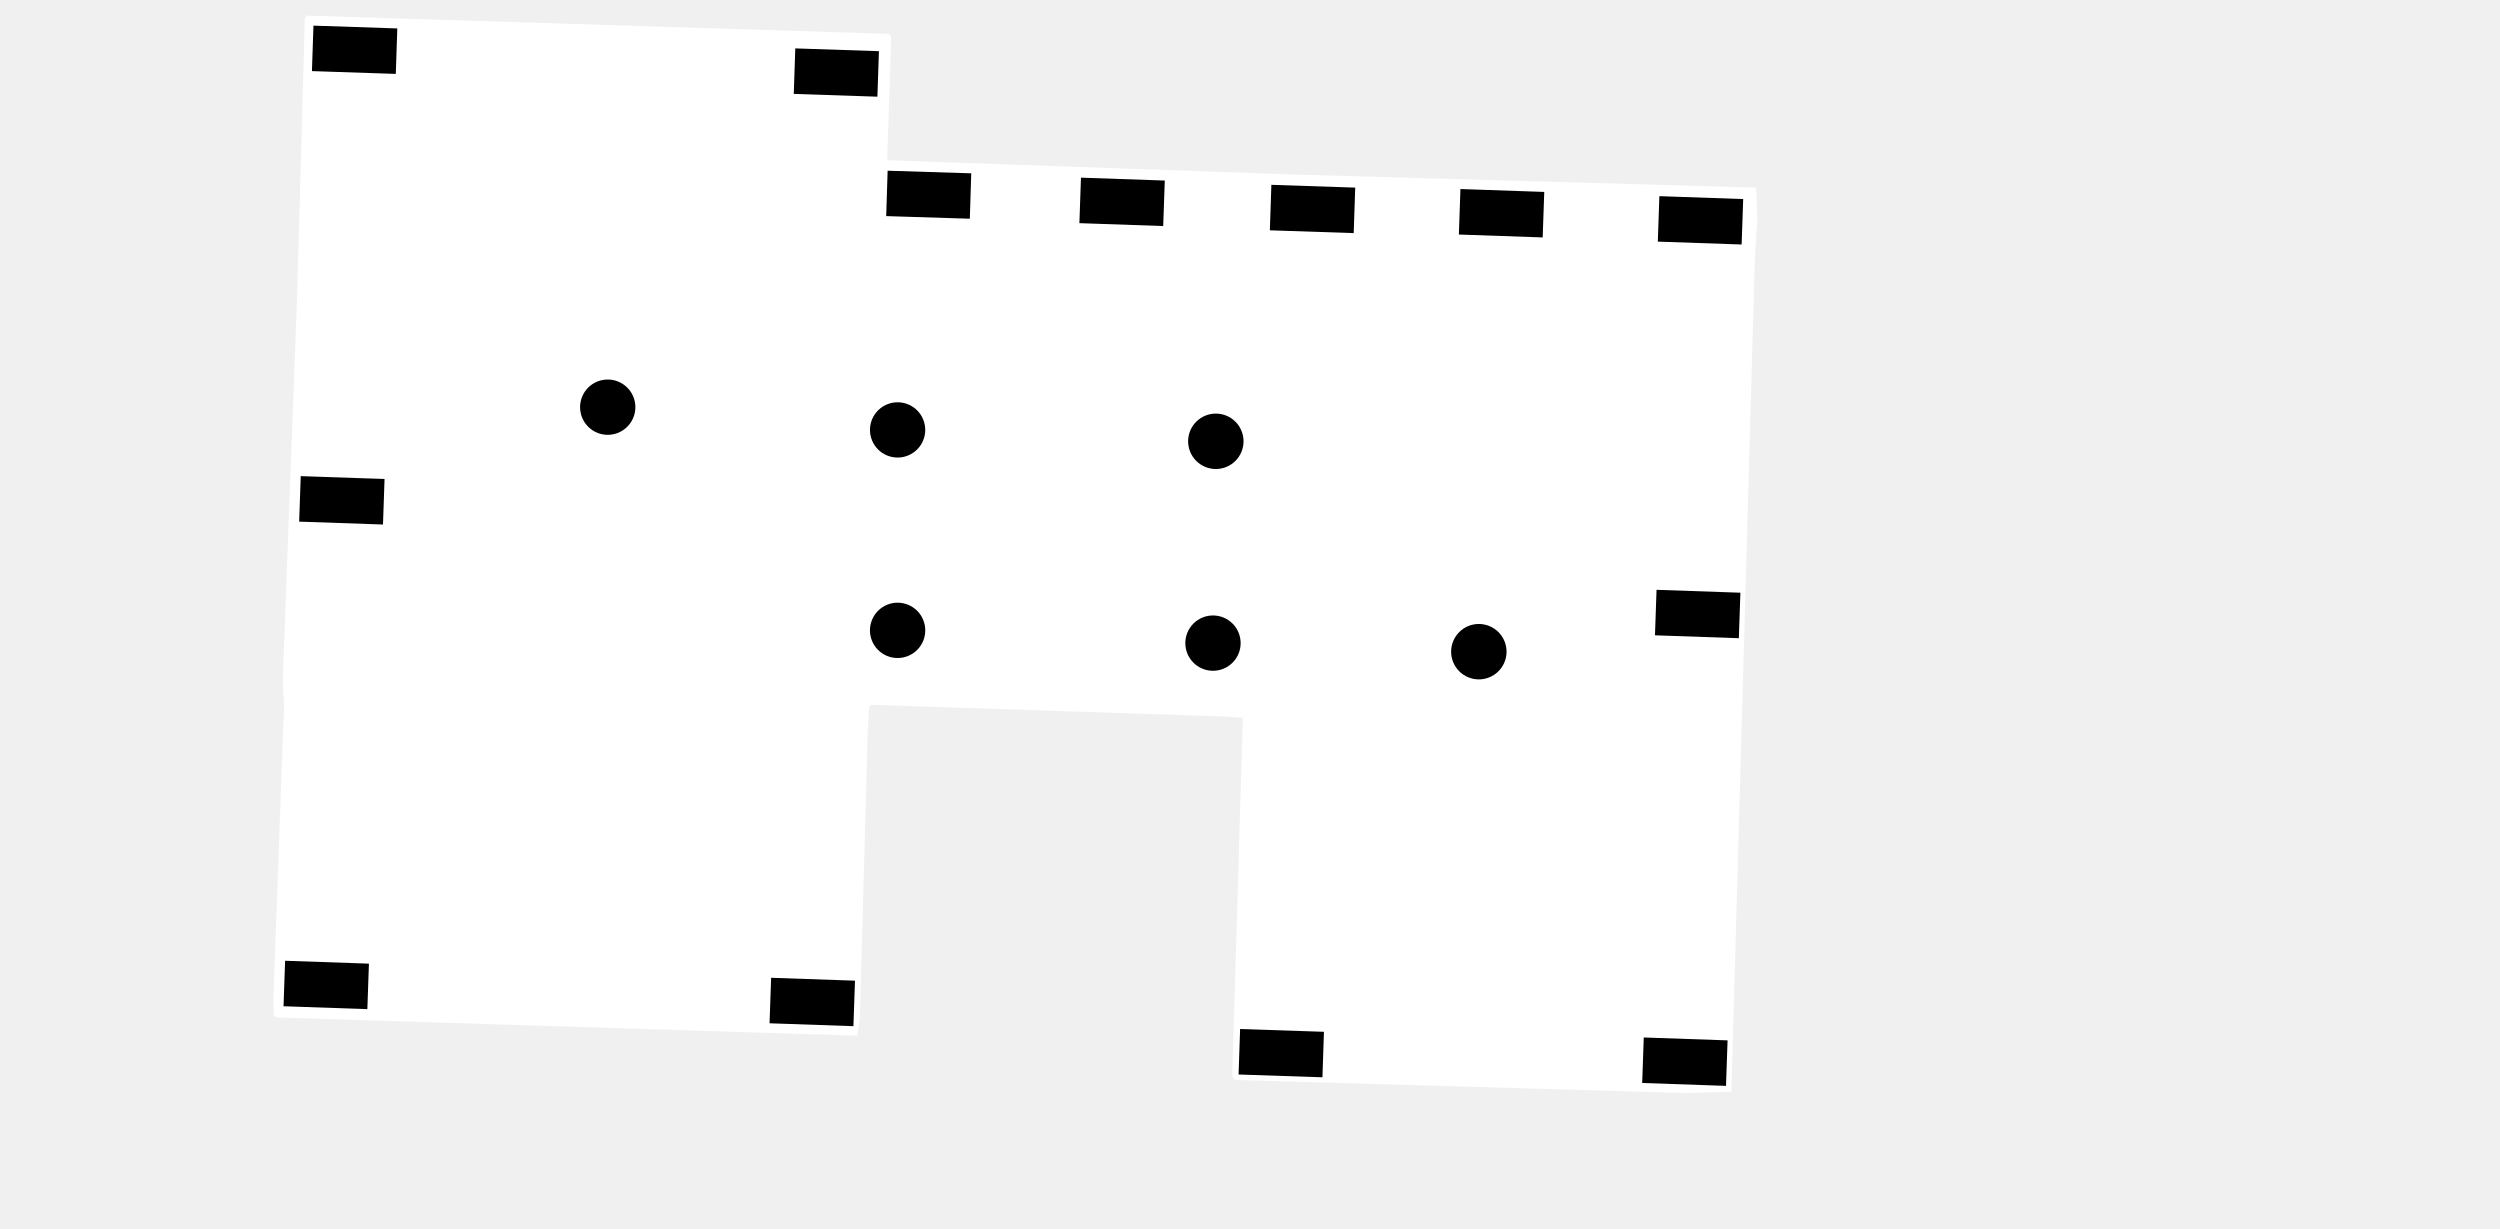
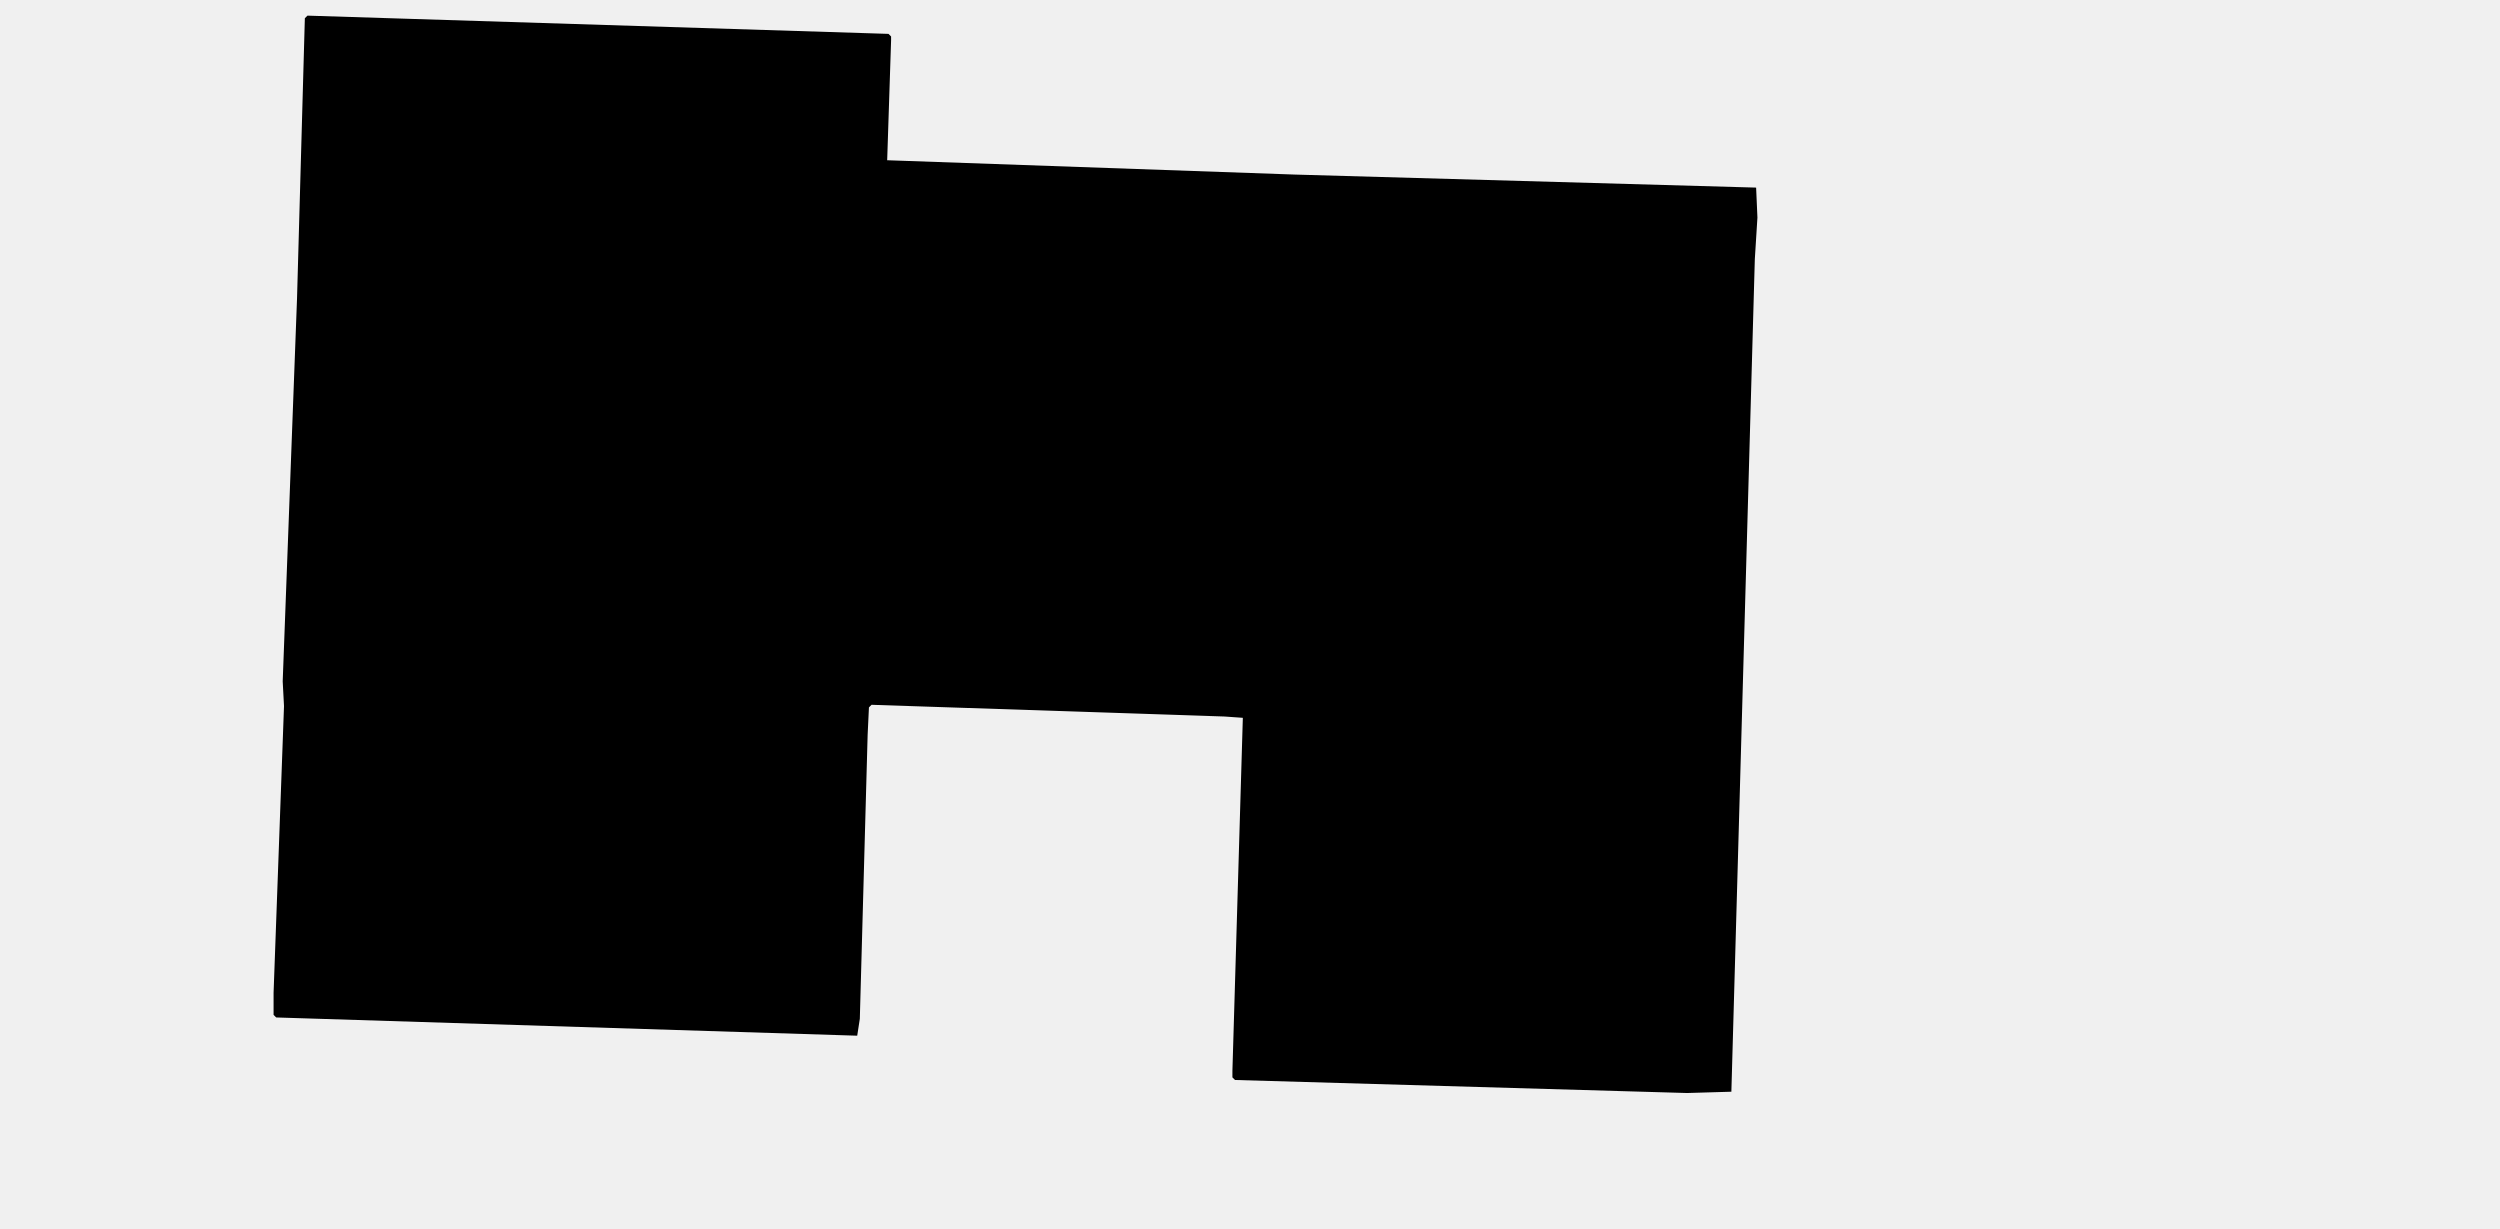
<svg xmlns="http://www.w3.org/2000/svg" width="1919" height="943">
-   <path d="M236.0 12.0 682.0 26.0 684.0 28.0 684.0 31.0 681.0 123.0 994.0 134.0 1348.0 144.0 1349.0 167.0 1347.0 199.0 1329.0 838.0 1295.0 839.0 948.0 829.0 946.0 827.0 946.0 822.0 954.0 551.0 940.0 550.0 669.0 541.0 667.0 543.0 666.0 564.0 660.0 782.0 658.0 795.0 212.0 781.0 210.0 779.0 210.0 762.0 218.0 542.0 217.0 523.0 228.0 229.0 234.0 14.0 236.0 12.0 " fill="white" />
+   <path d="M236.0 12.0 682.0 26.0 684.0 28.0 684.0 31.0 681.0 123.0 994.0 134.0 1348.0 144.0 1349.0 167.0 1347.0 199.0 1329.0 838.0 1295.0 839.0 948.0 829.0 946.0 827.0 946.0 822.0 954.0 551.0 940.0 550.0 669.0 541.0 667.0 543.0 666.0 564.0 660.0 782.0 658.0 795.0 212.0 781.0 210.0 779.0 210.0 762.0 218.0 542.0 217.0 523.0 228.0 229.0 234.0 14.0 236.0 12.0 " />
  <path d="M1260.542 831.294 1261.746 796.37 1326.083 798.589 1324.879 833.513 1260.542 831.294 " />
  <path d="M950.74 824.791 951.905 789.863 1016.266 792.009 1015.102 826.937 950.74 824.791 " />
  <path d="M590.708 785.473 591.912 750.549 656.284 752.768 655.08 787.692 590.708 785.473 " />
  <path d="M217.641 772.401 218.846 737.477 283.183 739.696 281.979 774.62 217.641 772.401 " />
-   <path d="M1156.425 500.229 1156.322 498.144 1156.016 496.079 1155.509 494.054 1154.806 492.089 1153.913 490.202 1152.84 488.412 1151.597 486.735 1150.195 485.188 1148.648 483.786 1146.971 482.543 1145.181 481.47 1143.294 480.577 1141.328 479.874 1139.304 479.367 1137.239 479.061 1135.154 478.958 1133.069 479.061 1131.004 479.367 1128.979 479.874 1127.014 480.577 1125.127 481.47 1123.336 482.543 1121.66 483.786 1120.113 485.188 1118.711 486.735 1117.468 488.412 1116.394 490.202 1115.502 492.089 1114.799 494.054 1114.291 496.079 1113.985 498.144 1113.883 500.229 1113.985 502.314 1114.291 504.379 1114.799 506.404 1115.502 508.369 1116.394 510.256 1117.468 512.047 1118.711 513.723 1120.113 515.27 1121.66 516.672 1123.336 517.915 1125.127 518.989 1127.014 519.881 1128.979 520.584 1131.004 521.091 1133.069 521.398 1135.154 521.5 1137.239 521.398 1139.304 521.091 1141.328 520.584 1143.294 519.881 1145.181 518.989 1146.971 517.915 1148.648 516.672 1150.195 515.27 1151.597 513.723 1152.84 512.047 1153.913 510.256 1154.806 508.369 1155.509 506.404 1156.016 504.379 1156.322 502.314 1156.425 500.229 " />
-   <path d="M952.317 493.657 952.215 491.575 951.909 489.514 951.403 487.493 950.701 485.531 949.81 483.647 948.739 481.86 947.497 480.186 946.098 478.642 944.554 477.243 942.88 476.001 941.093 474.93 939.209 474.039 937.247 473.337 935.226 472.831 933.165 472.525 931.084 472.423 929.002 472.525 926.941 472.831 924.92 473.337 922.958 474.039 921.074 474.93 919.287 476.001 917.613 477.243 916.069 478.642 914.67 480.186 913.428 481.86 912.357 483.647 911.466 485.531 910.764 487.493 910.258 489.514 909.952 491.575 909.85 493.657 909.952 495.738 910.258 497.799 910.764 499.82 911.466 501.782 912.357 503.666 913.428 505.453 914.67 507.127 916.069 508.671 917.613 510.07 919.287 511.312 921.074 512.383 922.958 513.274 924.92 513.976 926.941 514.482 929.002 514.788 931.084 514.89 933.165 514.788 935.226 514.482 937.247 513.976 939.209 513.274 941.093 512.383 942.88 511.312 944.554 510.07 946.098 508.671 947.497 507.127 948.739 505.453 949.81 503.666 950.701 501.782 951.403 499.82 951.909 497.799 952.215 495.738 952.317 493.657 " />
-   <path d="M710.237 483.857 710.135 481.776 709.829 479.714 709.323 477.692 708.621 475.73 707.73 473.846 706.658 472.058 705.417 470.384 704.017 468.84 702.473 467.44 700.799 466.199 699.011 465.127 697.127 464.236 695.165 463.534 693.143 463.028 691.082 462.722 689.0 462.62 686.918 462.722 684.857 463.028 682.835 463.534 680.873 464.236 678.989 465.127 677.201 466.199 675.527 467.44 673.983 468.84 672.583 470.384 671.342 472.058 670.27 473.846 669.379 475.73 668.677 477.692 668.171 479.714 667.865 481.776 667.763 483.857 667.865 485.939 668.171 488 668.677 490.022 669.379 491.984 670.27 493.868 671.342 495.656 672.583 497.33 673.983 498.874 675.527 500.274 677.201 501.515 678.989 502.587 680.873 503.478 682.835 504.18 684.857 504.686 686.918 504.992 689.0 505.094 691.082 504.992 693.143 504.686 695.165 504.18 697.127 503.478 699.011 502.587 700.799 501.515 702.473 500.274 704.017 498.874 705.417 497.33 706.658 495.656 707.73 493.868 708.621 491.984 709.323 490.022 709.829 488 710.135 485.939 710.237 483.857 " />
  <path d="M1270.356 487.667 1271.561 452.743 1335.932 454.963 1334.728 489.887 1270.356 487.667 " />
  <path d="M229.641 400.401 230.846 365.477 295.183 367.696 293.979 402.62 229.641 400.401 " />
-   <path d="M954.543 338.74 954.441 336.655 954.135 334.59 953.627 332.565 952.924 330.599 952.031 328.712 950.958 326.922 949.715 325.245 948.313 323.698 946.766 322.296 945.089 321.053 943.299 319.979 941.411 319.087 939.446 318.384 937.421 317.876 935.356 317.57 933.271 317.468 931.186 317.57 929.121 317.876 927.096 318.384 925.13 319.087 923.243 319.979 921.452 321.053 919.776 322.296 918.229 323.698 916.827 325.245 915.583 326.922 914.51 328.712 913.618 330.599 912.914 332.565 912.407 334.59 912.101 336.655 911.998 338.74 912.101 340.825 912.407 342.89 912.914 344.915 913.618 346.881 914.51 348.768 915.583 350.558 916.827 352.235 918.229 353.782 919.776 355.184 921.452 356.428 923.243 357.501 925.13 358.393 927.096 359.097 929.121 359.604 931.186 359.91 933.271 360.013 935.356 359.91 937.421 359.604 939.446 359.097 941.411 358.393 943.299 357.501 945.089 356.428 946.766 355.184 948.313 353.782 949.715 352.235 950.958 350.558 952.031 348.768 952.924 346.881 953.627 344.915 954.135 342.89 954.441 340.825 954.543 338.74 " />
-   <path d="M710.213 330.0 710.111 327.921 709.806 325.861 709.3 323.842 708.599 321.882 707.708 320 706.638 318.215 705.398 316.542 704 315 702.458 313.602 700.785 312.362 699 311.292 697.118 310.401 695.158 309.7 693.139 309.194 691.079 308.889 689.0 308.787 686.921 308.889 684.861 309.194 682.842 309.7 680.882 310.401 679 311.292 677.215 312.362 675.542 313.602 674 315 672.602 316.542 671.362 318.215 670.292 320 669.401 321.882 668.7 323.842 668.194 325.861 667.889 327.921 667.787 330.0 667.889 332.079 668.194 334.139 668.7 336.158 669.401 338.118 670.292 340 671.362 341.785 672.602 343.458 674 345 675.542 346.398 677.215 347.638 679 348.708 680.882 349.599 682.842 350.3 684.861 350.806 686.921 351.111 689.0 351.213 691.079 351.111 693.139 350.806 695.158 350.3 697.118 349.599 699 348.708 700.785 347.638 702.458 346.398 704 345 705.398 343.458 706.638 341.785 707.708 340 708.599 338.118 709.3 336.158 709.806 334.139 710.111 332.079 710.213 330.0 " />
-   <path d="M487.713 312.546 487.611 310.465 487.305 308.405 486.799 306.385 486.097 304.423 485.207 302.54 484.136 300.754 482.895 299.081 481.496 297.537 479.953 296.139 478.28 294.898 476.493 293.827 474.61 292.936 472.649 292.235 470.628 291.729 468.568 291.423 466.488 291.321 464.407 291.423 462.347 291.729 460.326 292.235 458.365 292.936 456.482 293.827 454.696 294.898 453.023 296.139 451.479 297.537 450.08 299.081 448.84 300.754 447.769 302.54 446.878 304.423 446.176 306.385 445.67 308.405 445.365 310.465 445.263 312.546 445.365 314.626 445.67 316.687 446.176 318.707 446.878 320.668 447.769 322.551 448.84 324.338 450.08 326.011 451.479 327.554 453.023 328.953 454.696 330.194 456.482 331.265 458.365 332.155 460.326 332.857 462.347 333.363 464.407 333.669 466.488 333.771 468.568 333.669 470.628 333.363 472.649 332.857 474.61 332.155 476.493 331.265 478.28 330.194 479.953 328.953 481.496 327.554 482.895 326.011 484.136 324.338 485.207 322.551 486.097 320.668 486.799 318.707 487.305 316.687 487.611 314.626 487.713 312.546 " />
  <path d="M1272.536 185.467 1273.739 150.577 1338.076 152.796 1336.873 187.685 1272.536 185.467 " />
  <path d="M1119.826 180.028 1121.031 145.105 1185.368 147.323 1184.164 182.247 1119.826 180.028 " />
  <path d="M974.74 176.791 975.905 141.863 1040.266 144.009 1039.102 178.937 974.74 176.791 " />
  <path d="M828.542 171.295 829.746 136.371 894.083 138.589 892.879 173.513 828.542 171.295 " />
  <path d="M680.254 165.883 681.342 131.042 745.53 133.048 744.441 167.889 680.254 165.883 " />
  <path d="M609.297 72.077 610.462 37.149 674.657 39.289 673.493 74.216 609.297 72.077 " />
  <path d="M239.447 54.582 240.61 19.687 304.972 21.832 303.809 56.727 239.447 54.582 " />
+   <path d="M1156.425 500.229 1156.322 498.144 1156.016 496.079 1155.509 494.054 1154.806 492.089 1153.913 490.202 1152.84 488.412 1151.597 486.735 1150.195 485.188 1148.648 483.786 1146.971 482.543 1145.181 481.47 1143.294 480.577 1141.328 479.874 1139.304 479.367 1137.239 479.061 1135.154 478.958 1133.069 479.061 1131.004 479.367 1128.979 479.874 1127.014 480.577 1125.127 481.47 1123.336 482.543 1121.66 483.786 1120.113 485.188 1118.711 486.735 1117.468 488.412 1116.394 490.202 1115.502 492.089 1114.799 494.054 1114.291 496.079 1113.985 498.144 1113.883 500.229 1113.985 502.314 1114.291 504.379 1114.799 506.404 1115.502 508.369 1116.394 510.256 1117.468 512.047 1118.711 513.723 1120.113 515.27 1121.66 516.672 1123.336 517.915 1125.127 518.989 1127.014 519.881 1128.979 520.584 1131.004 521.091 1133.069 521.398 1135.154 521.5 1137.239 521.398 1139.304 521.091 1141.328 520.584 1143.294 519.881 1145.181 518.989 1146.971 517.915 1148.648 516.672 1150.195 515.27 1151.597 513.723 1152.84 512.047 1153.913 510.256 1154.806 508.369 1155.509 506.404 1156.016 504.379 1156.322 502.314 1156.425 500.229 " />
+   <path d="M952.317 493.657 952.215 491.575 951.909 489.514 951.403 487.493 950.701 485.531 949.81 483.647 948.739 481.86 947.497 480.186 946.098 478.642 944.554 477.243 942.88 476.001 941.093 474.93 939.209 474.039 937.247 473.337 935.226 472.831 933.165 472.525 931.084 472.423 929.002 472.525 926.941 472.831 924.92 473.337 922.958 474.039 921.074 474.93 919.287 476.001 917.613 477.243 916.069 478.642 914.67 480.186 913.428 481.86 912.357 483.647 911.466 485.531 910.764 487.493 910.258 489.514 909.952 491.575 909.85 493.657 909.952 495.738 910.258 497.799 910.764 499.82 911.466 501.782 912.357 503.666 913.428 505.453 914.67 507.127 916.069 508.671 917.613 510.07 919.287 511.312 921.074 512.383 922.958 513.274 924.92 513.976 926.941 514.482 929.002 514.788 931.084 514.89 933.165 514.788 935.226 514.482 937.247 513.976 939.209 513.274 941.093 512.383 942.88 511.312 944.554 510.07 946.098 508.671 947.497 507.127 948.739 505.453 949.81 503.666 950.701 501.782 951.403 499.82 951.909 497.799 952.215 495.738 952.317 493.657 " />
+   <path d="M710.237 483.857 710.135 481.776 709.829 479.714 709.323 477.692 708.621 475.73 707.73 473.846 706.658 472.058 705.417 470.384 704.017 468.84 702.473 467.44 700.799 466.199 699.011 465.127 697.127 464.236 695.165 463.534 693.143 463.028 691.082 462.722 689.0 462.62 686.918 462.722 684.857 463.028 682.835 463.534 680.873 464.236 678.989 465.127 677.201 466.199 675.527 467.44 673.983 468.84 672.583 470.384 671.342 472.058 670.27 473.846 669.379 475.73 668.677 477.692 668.171 479.714 667.865 481.776 667.763 483.857 667.865 485.939 668.171 488 668.677 490.022 669.379 491.984 670.27 493.868 671.342 495.656 672.583 497.33 673.983 498.874 675.527 500.274 677.201 501.515 678.989 502.587 680.873 503.478 682.835 504.18 684.857 504.686 686.918 504.992 689.0 505.094 691.082 504.992 693.143 504.686 695.165 504.18 697.127 503.478 699.011 502.587 700.799 501.515 702.473 500.274 704.017 498.874 705.417 497.33 706.658 495.656 707.73 493.868 708.621 491.984 709.323 490.022 709.829 488 710.135 485.939 710.237 483.857 " />
+   <path d="M954.543 338.74 954.441 336.655 954.135 334.59 953.627 332.565 952.924 330.599 952.031 328.712 950.958 326.922 949.715 325.245 948.313 323.698 946.766 322.296 945.089 321.053 943.299 319.979 941.411 319.087 939.446 318.384 937.421 317.876 935.356 317.57 933.271 317.468 931.186 317.57 929.121 317.876 927.096 318.384 925.13 319.087 923.243 319.979 921.452 321.053 919.776 322.296 918.229 323.698 916.827 325.245 915.583 326.922 914.51 328.712 913.618 330.599 912.914 332.565 912.407 334.59 912.101 336.655 911.998 338.74 912.101 340.825 912.407 342.89 912.914 344.915 913.618 346.881 914.51 348.768 915.583 350.558 916.827 352.235 918.229 353.782 919.776 355.184 921.452 356.428 923.243 357.501 925.13 358.393 927.096 359.097 929.121 359.604 931.186 359.91 933.271 360.013 935.356 359.91 937.421 359.604 939.446 359.097 941.411 358.393 943.299 357.501 945.089 356.428 946.766 355.184 948.313 353.782 949.715 352.235 950.958 350.558 952.031 348.768 952.924 346.881 953.627 344.915 954.135 342.89 954.441 340.825 954.543 338.74 " />
+   <path d="M710.213 330.0 710.111 327.921 709.806 325.861 709.3 323.842 708.599 321.882 707.708 320 706.638 318.215 705.398 316.542 704 315 702.458 313.602 700.785 312.362 699 311.292 697.118 310.401 695.158 309.7 693.139 309.194 691.079 308.889 689.0 308.787 686.921 308.889 684.861 309.194 682.842 309.7 680.882 310.401 679 311.292 677.215 312.362 675.542 313.602 674 315 672.602 316.542 671.362 318.215 670.292 320 669.401 321.882 668.7 323.842 668.194 325.861 667.889 327.921 667.787 330.0 667.889 332.079 668.194 334.139 668.7 336.158 669.401 338.118 670.292 340 671.362 341.785 672.602 343.458 674 345 675.542 346.398 677.215 347.638 679 348.708 680.882 349.599 682.842 350.3 684.861 350.806 686.921 351.111 689.0 351.213 691.079 351.111 693.139 350.806 695.158 350.3 697.118 349.599 699 348.708 700.785 347.638 702.458 346.398 704 345 705.398 343.458 706.638 341.785 707.708 340 708.599 338.118 709.3 336.158 709.806 334.139 710.111 332.079 710.213 330.0 " />
+   <path d="M487.713 312.546 487.611 310.465 487.305 308.405 486.799 306.385 486.097 304.423 485.207 302.54 484.136 300.754 482.895 299.081 481.496 297.537 479.953 296.139 478.28 294.898 476.493 293.827 474.61 292.936 472.649 292.235 470.628 291.729 468.568 291.423 466.488 291.321 464.407 291.423 462.347 291.729 460.326 292.235 458.365 292.936 456.482 293.827 454.696 294.898 453.023 296.139 451.479 297.537 450.08 299.081 448.84 300.754 447.769 302.54 446.878 304.423 446.176 306.385 445.67 308.405 445.365 310.465 445.263 312.546 445.365 314.626 445.67 316.687 446.176 318.707 446.878 320.668 447.769 322.551 448.84 324.338 450.08 326.011 451.479 327.554 453.023 328.953 454.696 330.194 456.482 331.265 458.365 332.155 460.326 332.857 462.347 333.363 464.407 333.669 466.488 333.771 468.568 333.669 470.628 333.363 472.649 332.857 474.61 332.155 476.493 331.265 478.28 330.194 479.953 328.953 481.496 327.554 482.895 326.011 484.136 324.338 485.207 322.551 486.097 320.668 486.799 318.707 487.305 316.687 487.611 314.626 487.713 312.546 " />
</svg>
